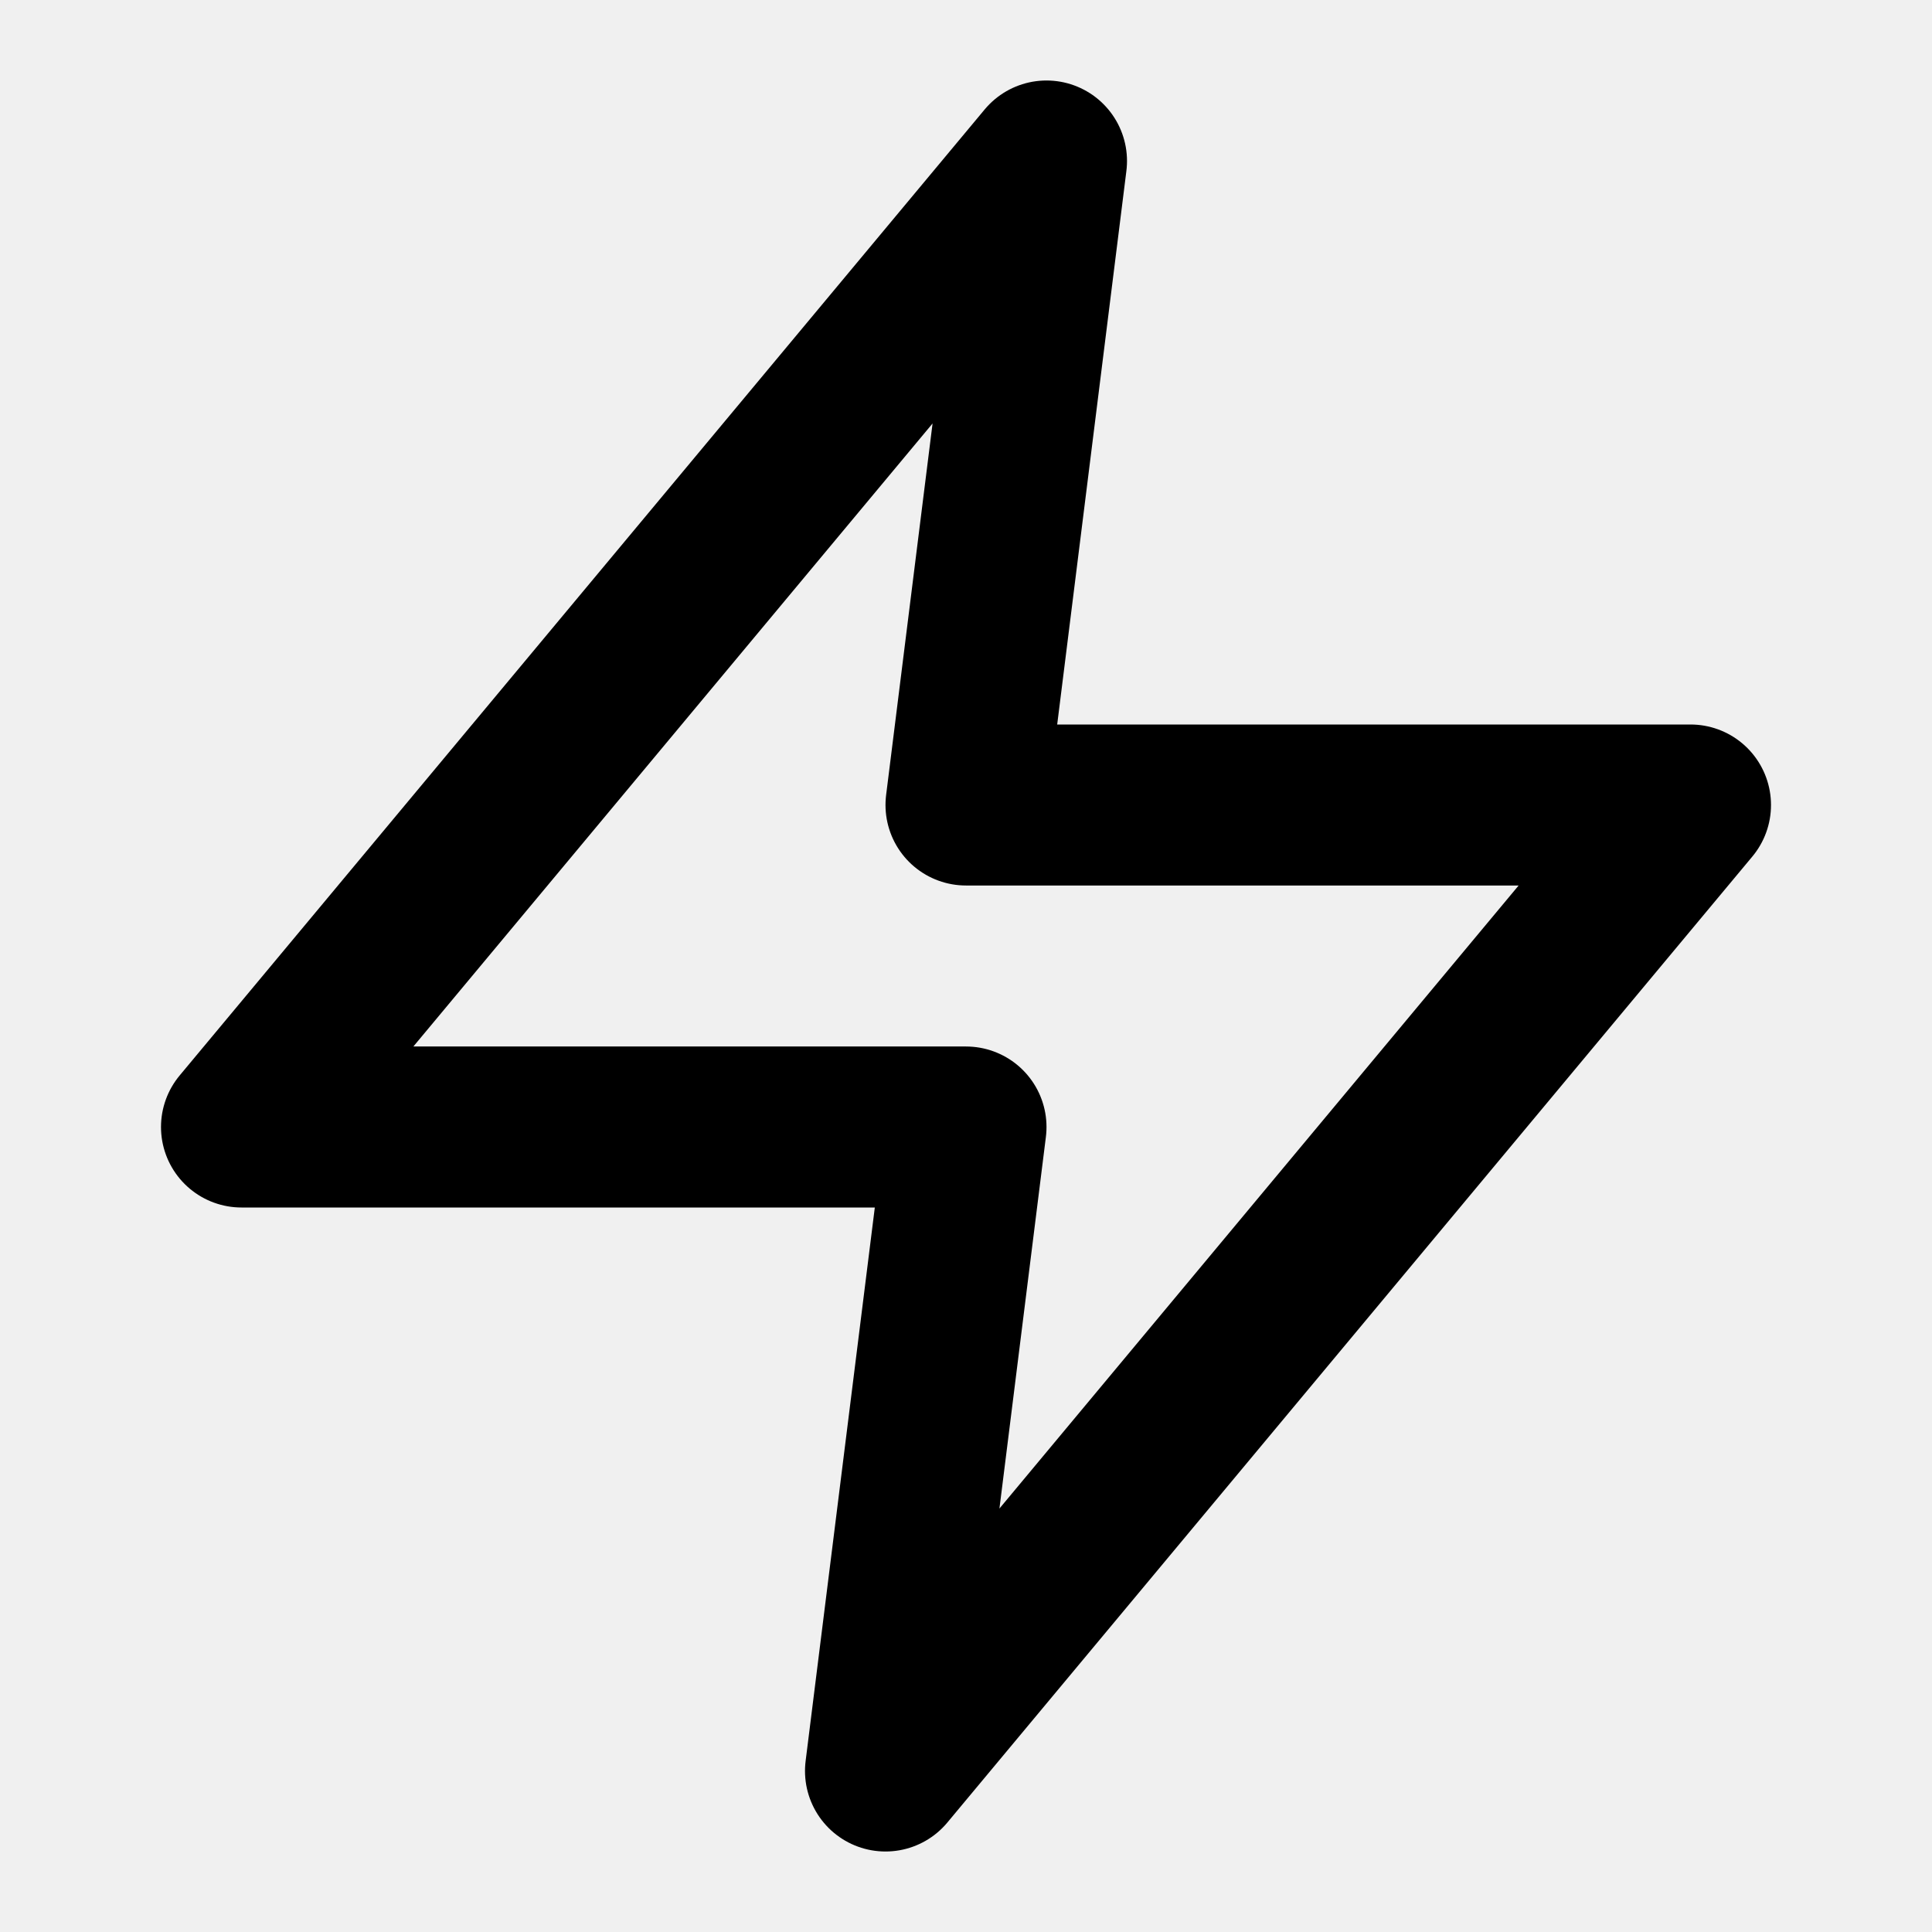
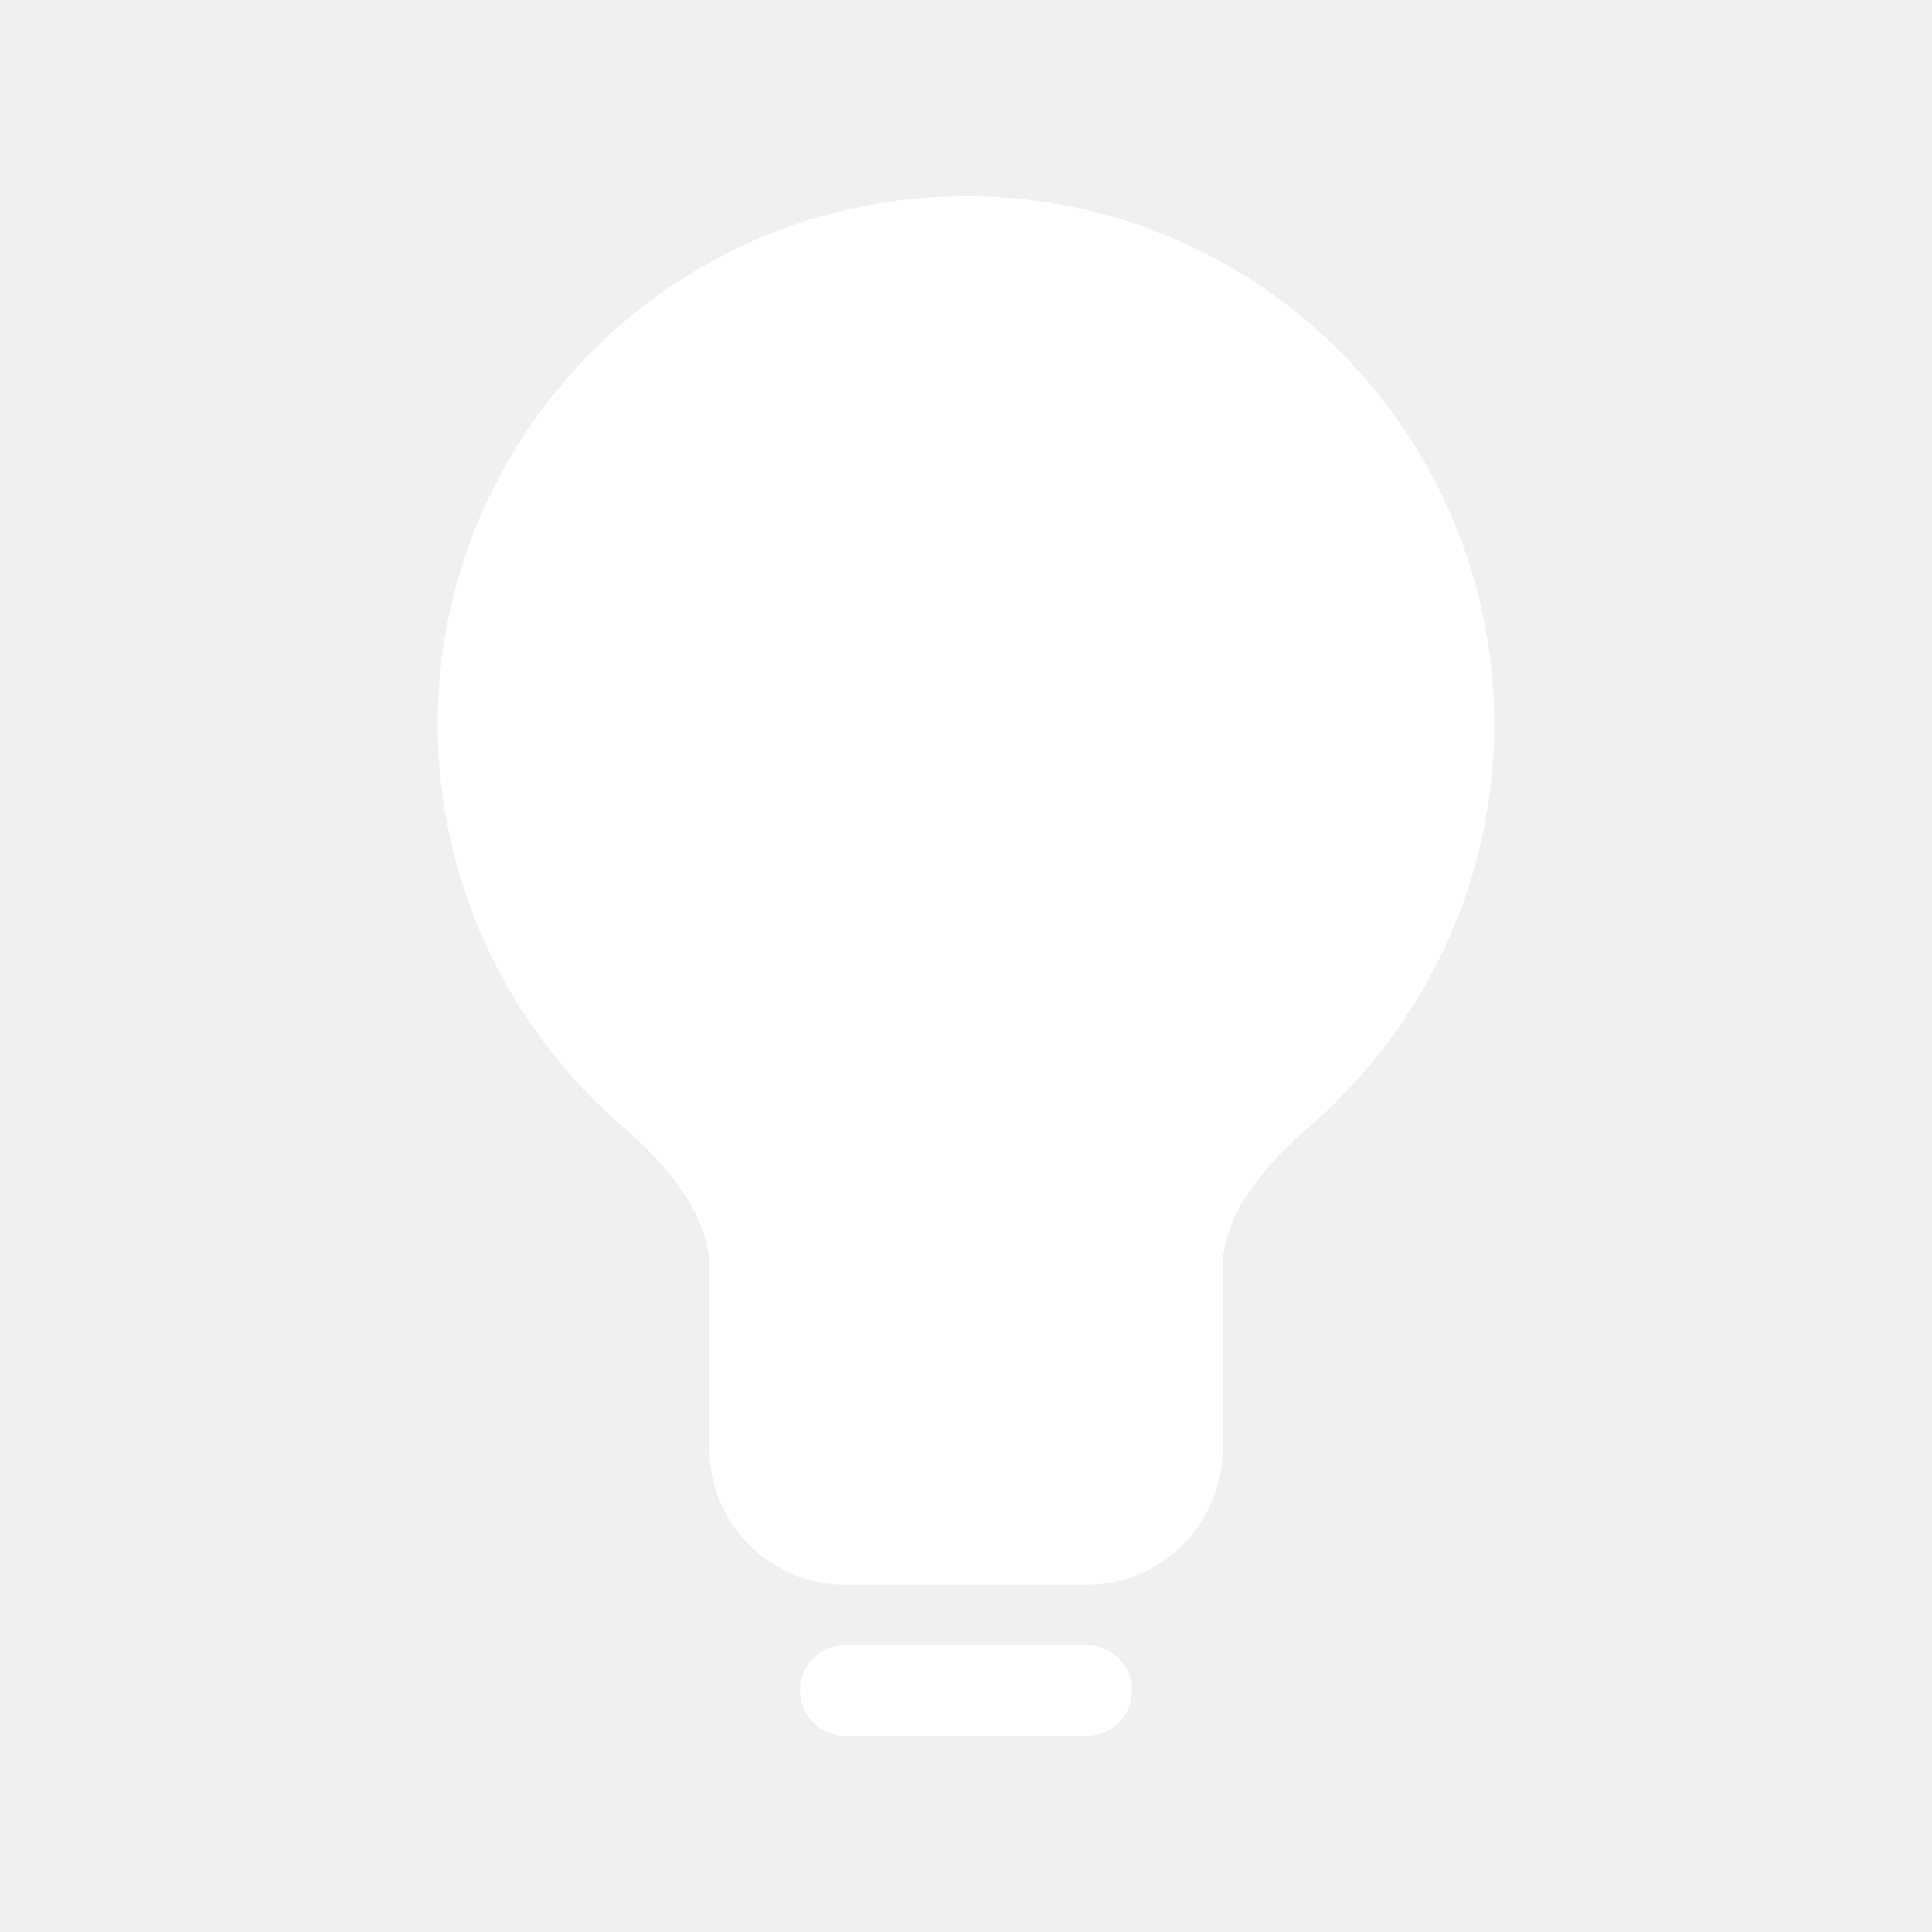
- <svg xmlns="http://www.w3.org/2000/svg" viewBox="0 0 24 24" fill="none" stroke="currentColor" stroke-width="2" stroke-linecap="round" stroke-linejoin="round">
-   <path d="M13 2L3 14h9l-1 8 10-12h-9l1-8z" />
+ <svg xmlns="http://www.w3.org/2000/svg" width="32" height="32" viewBox="0 0 32 32" fill="none">
+   <path d="M16 4C11.582 4 8 7.582 8 12C8 14.387 9.067 16.618 10.858 18.142C11.686 18.86 12.5 19.857 12.5 21V24C12.5 24.827 13.173 25.5 14 25.5H18C18.827 25.5 19.5 24.827 19.5 24V21C19.5 19.857 20.314 18.86 21.142 18.142C22.933 16.618 24 14.387 24 12C24 7.582 20.418 4 16 4Z" fill="white" stroke="white" stroke-width="1.5" stroke-linecap="round" stroke-linejoin="round" />
+   <path d="M14 28H18" stroke="white" stroke-width="1.5" stroke-linecap="round" stroke-linejoin="round" />
+   <path d="M15 22H17" stroke="white" stroke-width="1.5" stroke-linecap="round" stroke-linejoin="round" />
</svg>
